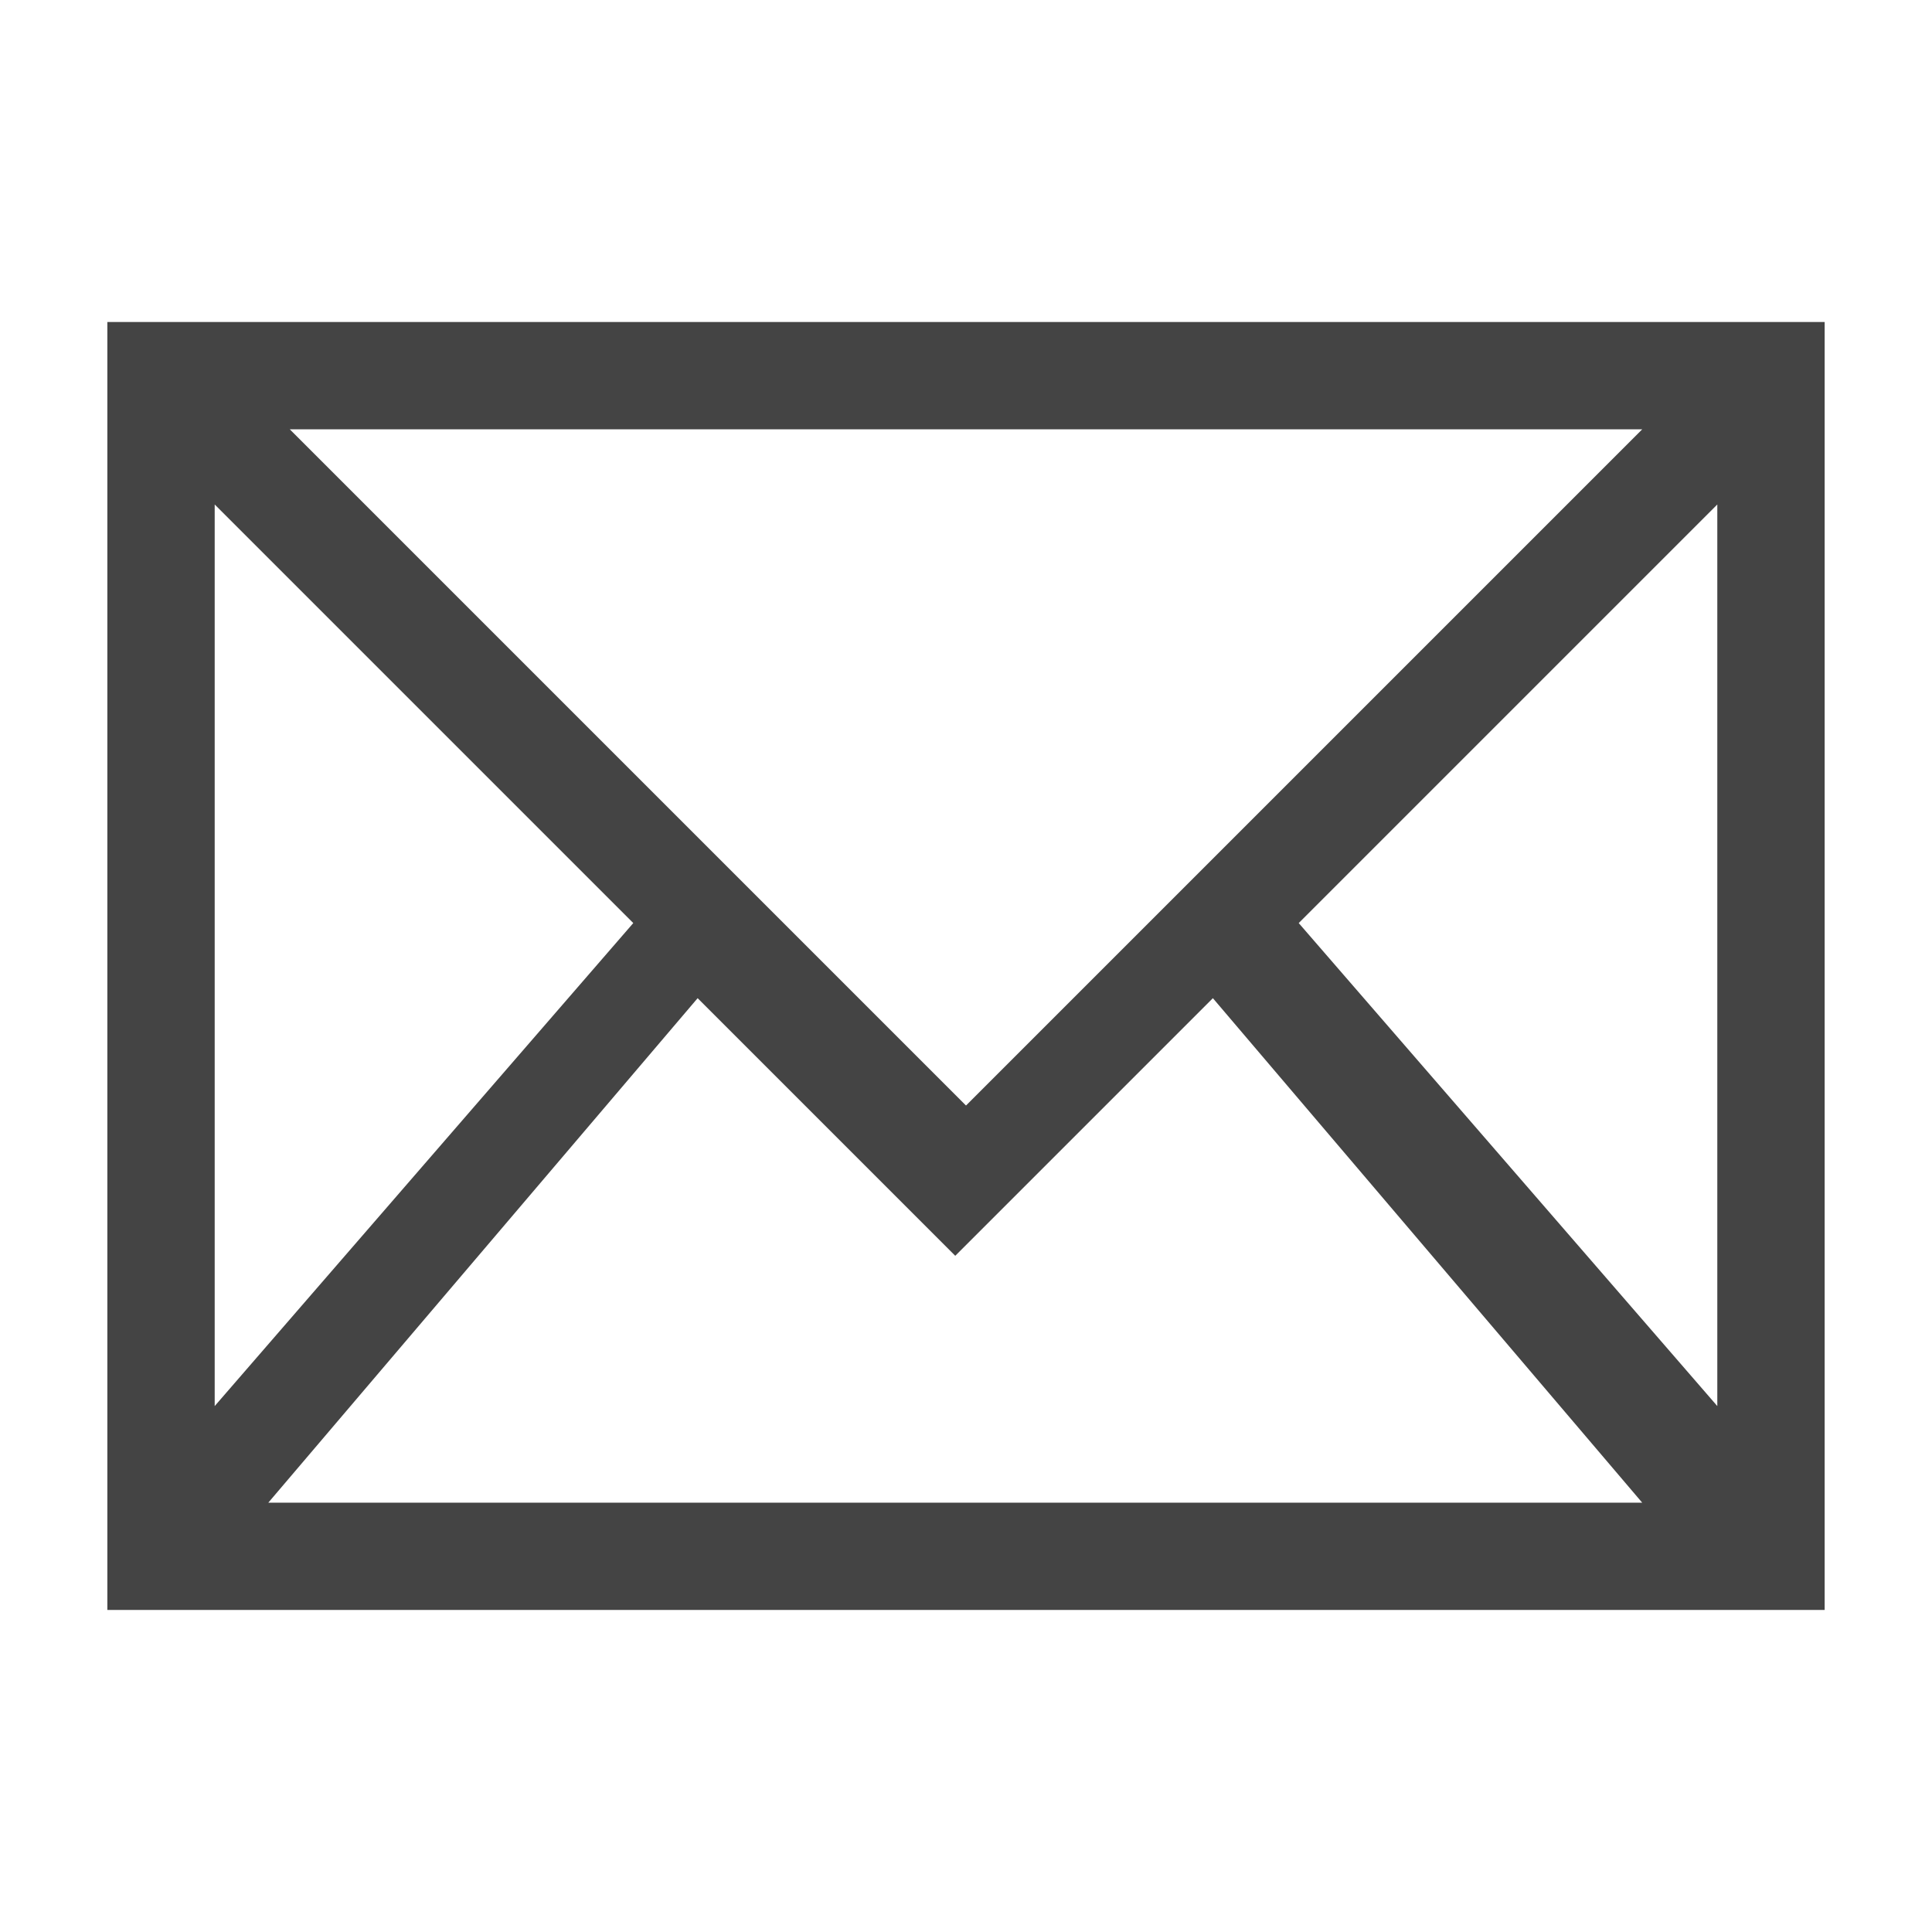
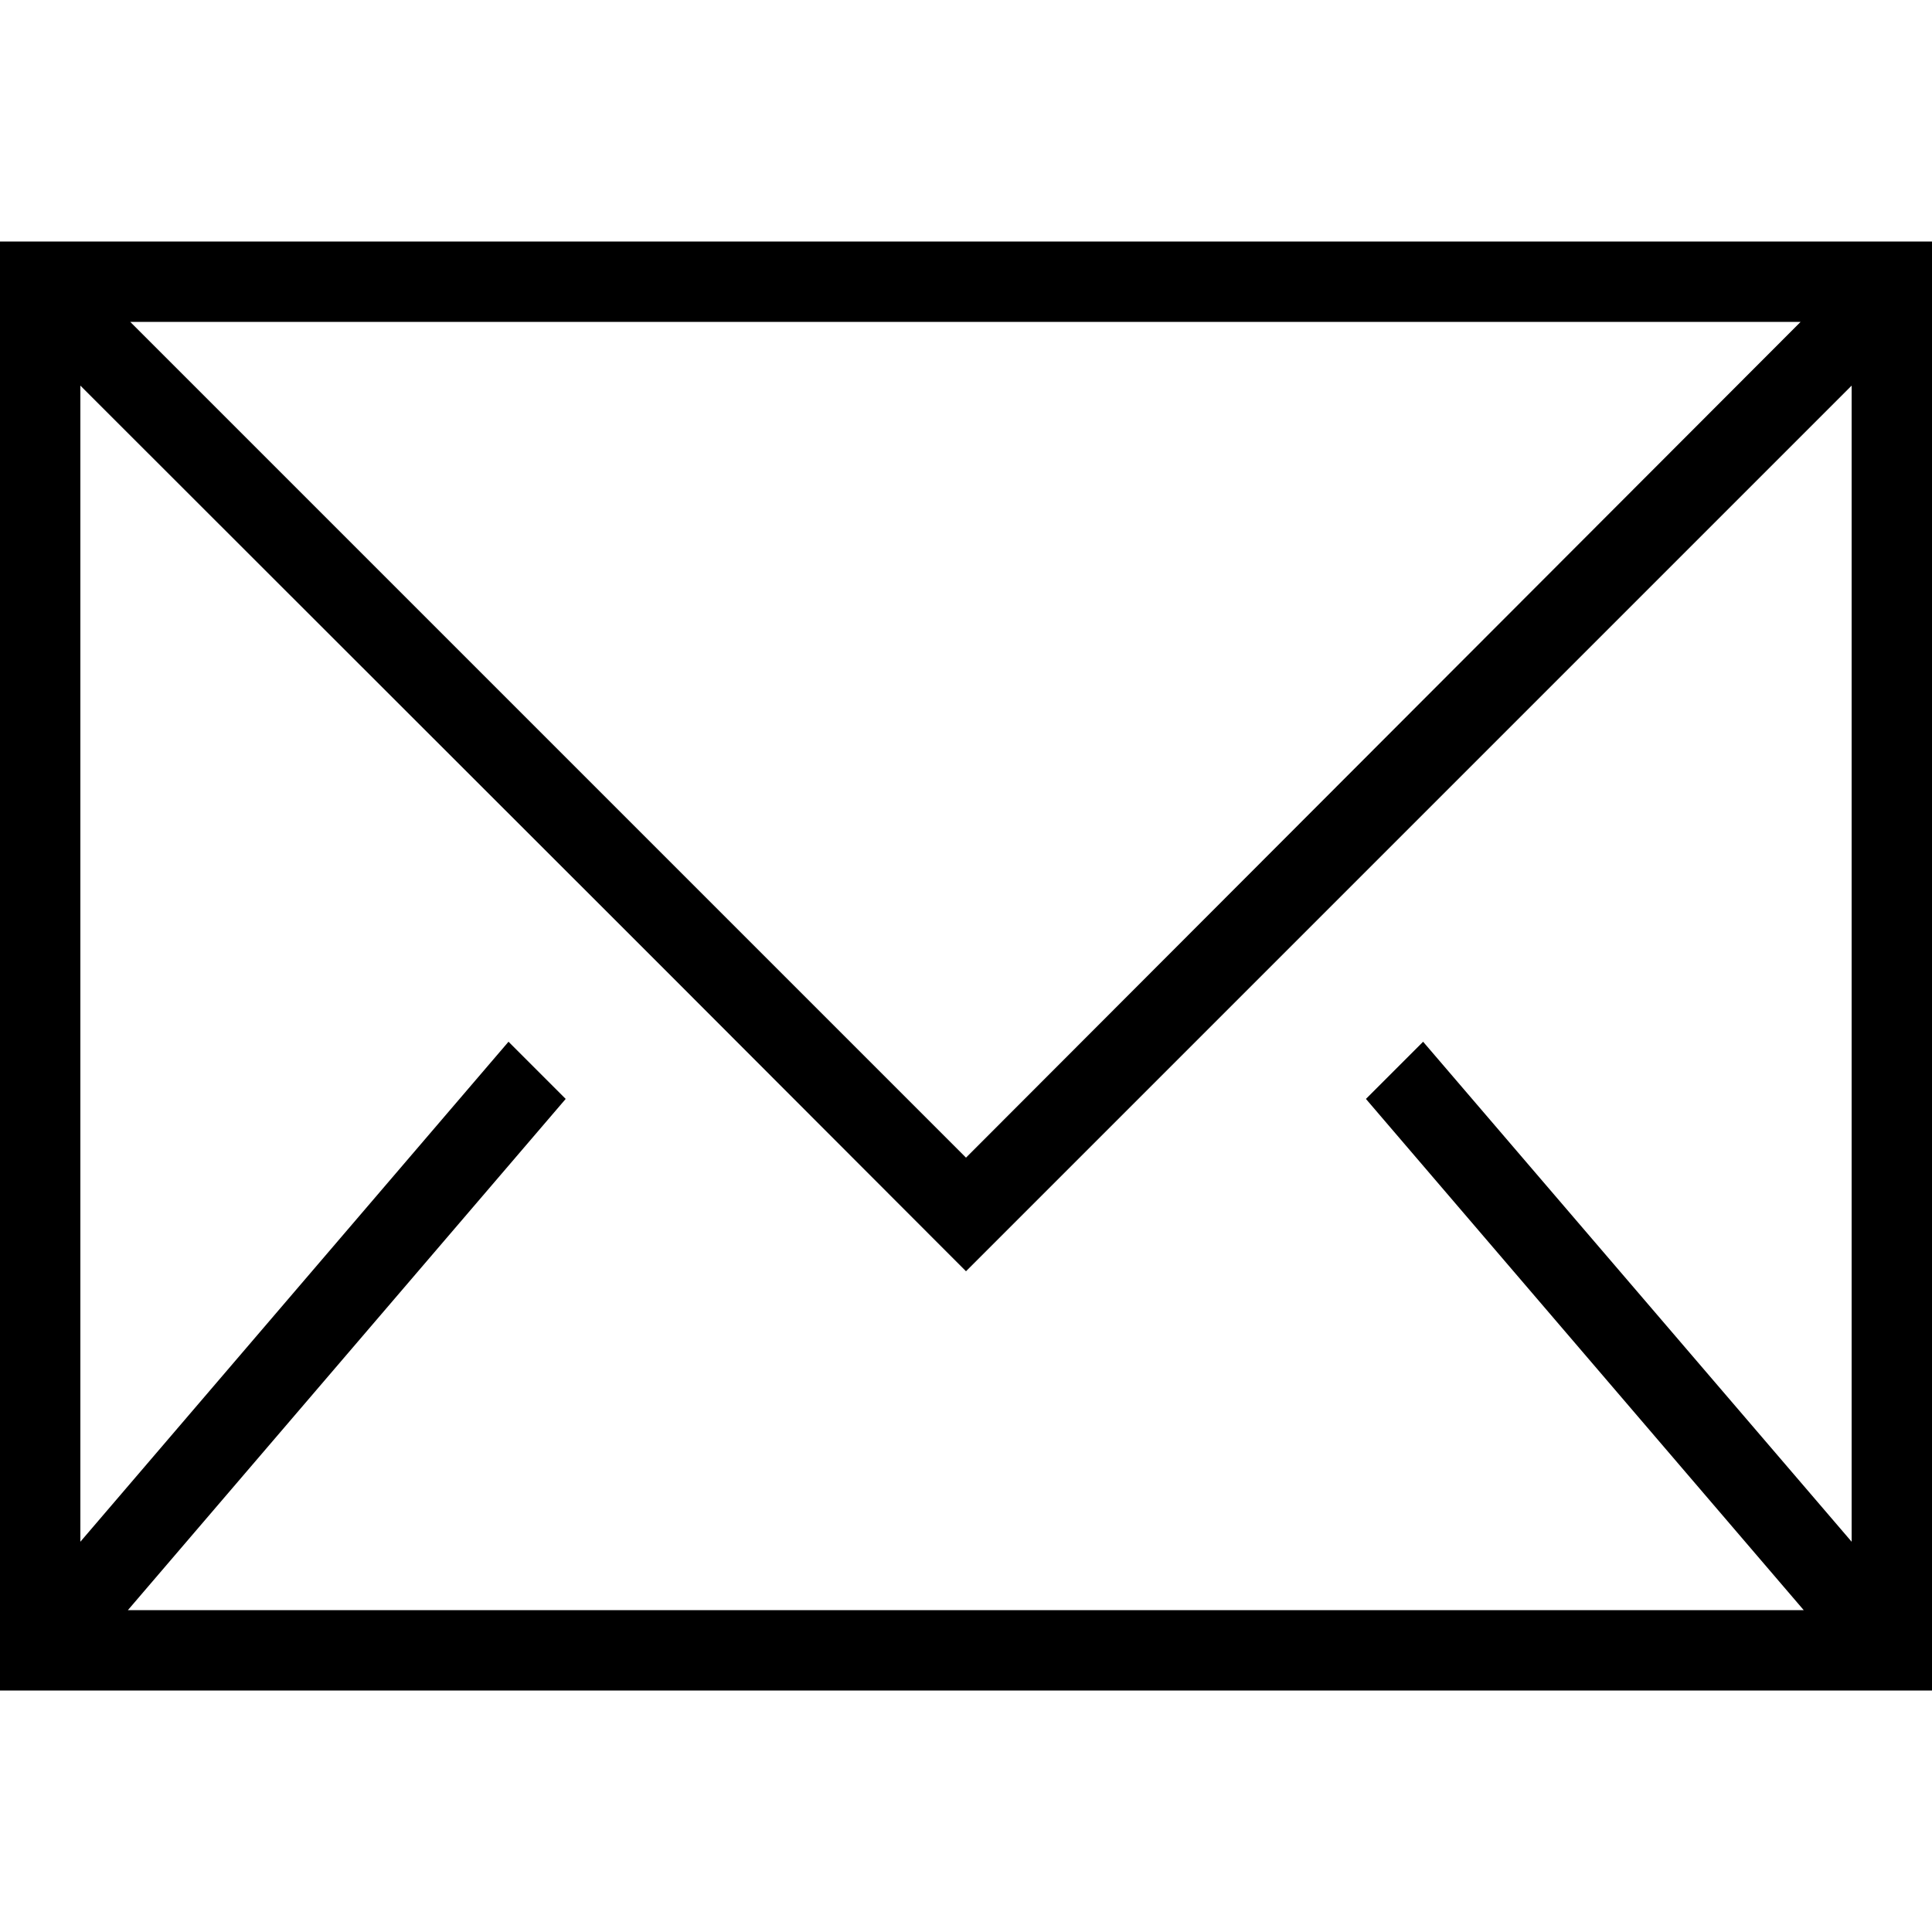
- <svg xmlns="http://www.w3.org/2000/svg" version="1.1" width="32" height="32" viewBox="0 0 32 32">
-   <path fill="#444444" d="M28.978 5.333h-27.2v21.333h28.444v-21.333h-1.244zM27.2 7.111l-11.2 11.2-11.2-11.2h22.4zM3.556 8.356l6.933 6.933-6.933 8v-14.933zM4.444 24.889l7.111-8.356 4.267 4.267 4.267-4.267 7.111 8.356h-22.756zM28.444 23.289l-6.933-8 6.933-6.933v14.933z" />
+ <svg xmlns="http://www.w3.org/2000/svg" version="1.1" id="Layer_1" x="0px" y="0px" width="500px" height="500px" viewBox="0 0 500 500" enable-background="new 0 0 500 500" xml:space="preserve">
+   <g>
+     <path d="M0,62.5v375h500v-375H0z M466,83.3L250,299.6L33.7,83.3H466z M479.2,399L368.3,269.6l-14.8,14.8l113.3,132.3H33.1   l113.3-132.3l-14.8-14.8L20.8,399V99.8L159,237.9l14.8,14.8L250,329L479.2,99.8V399z" />
+   </g>
</svg>
